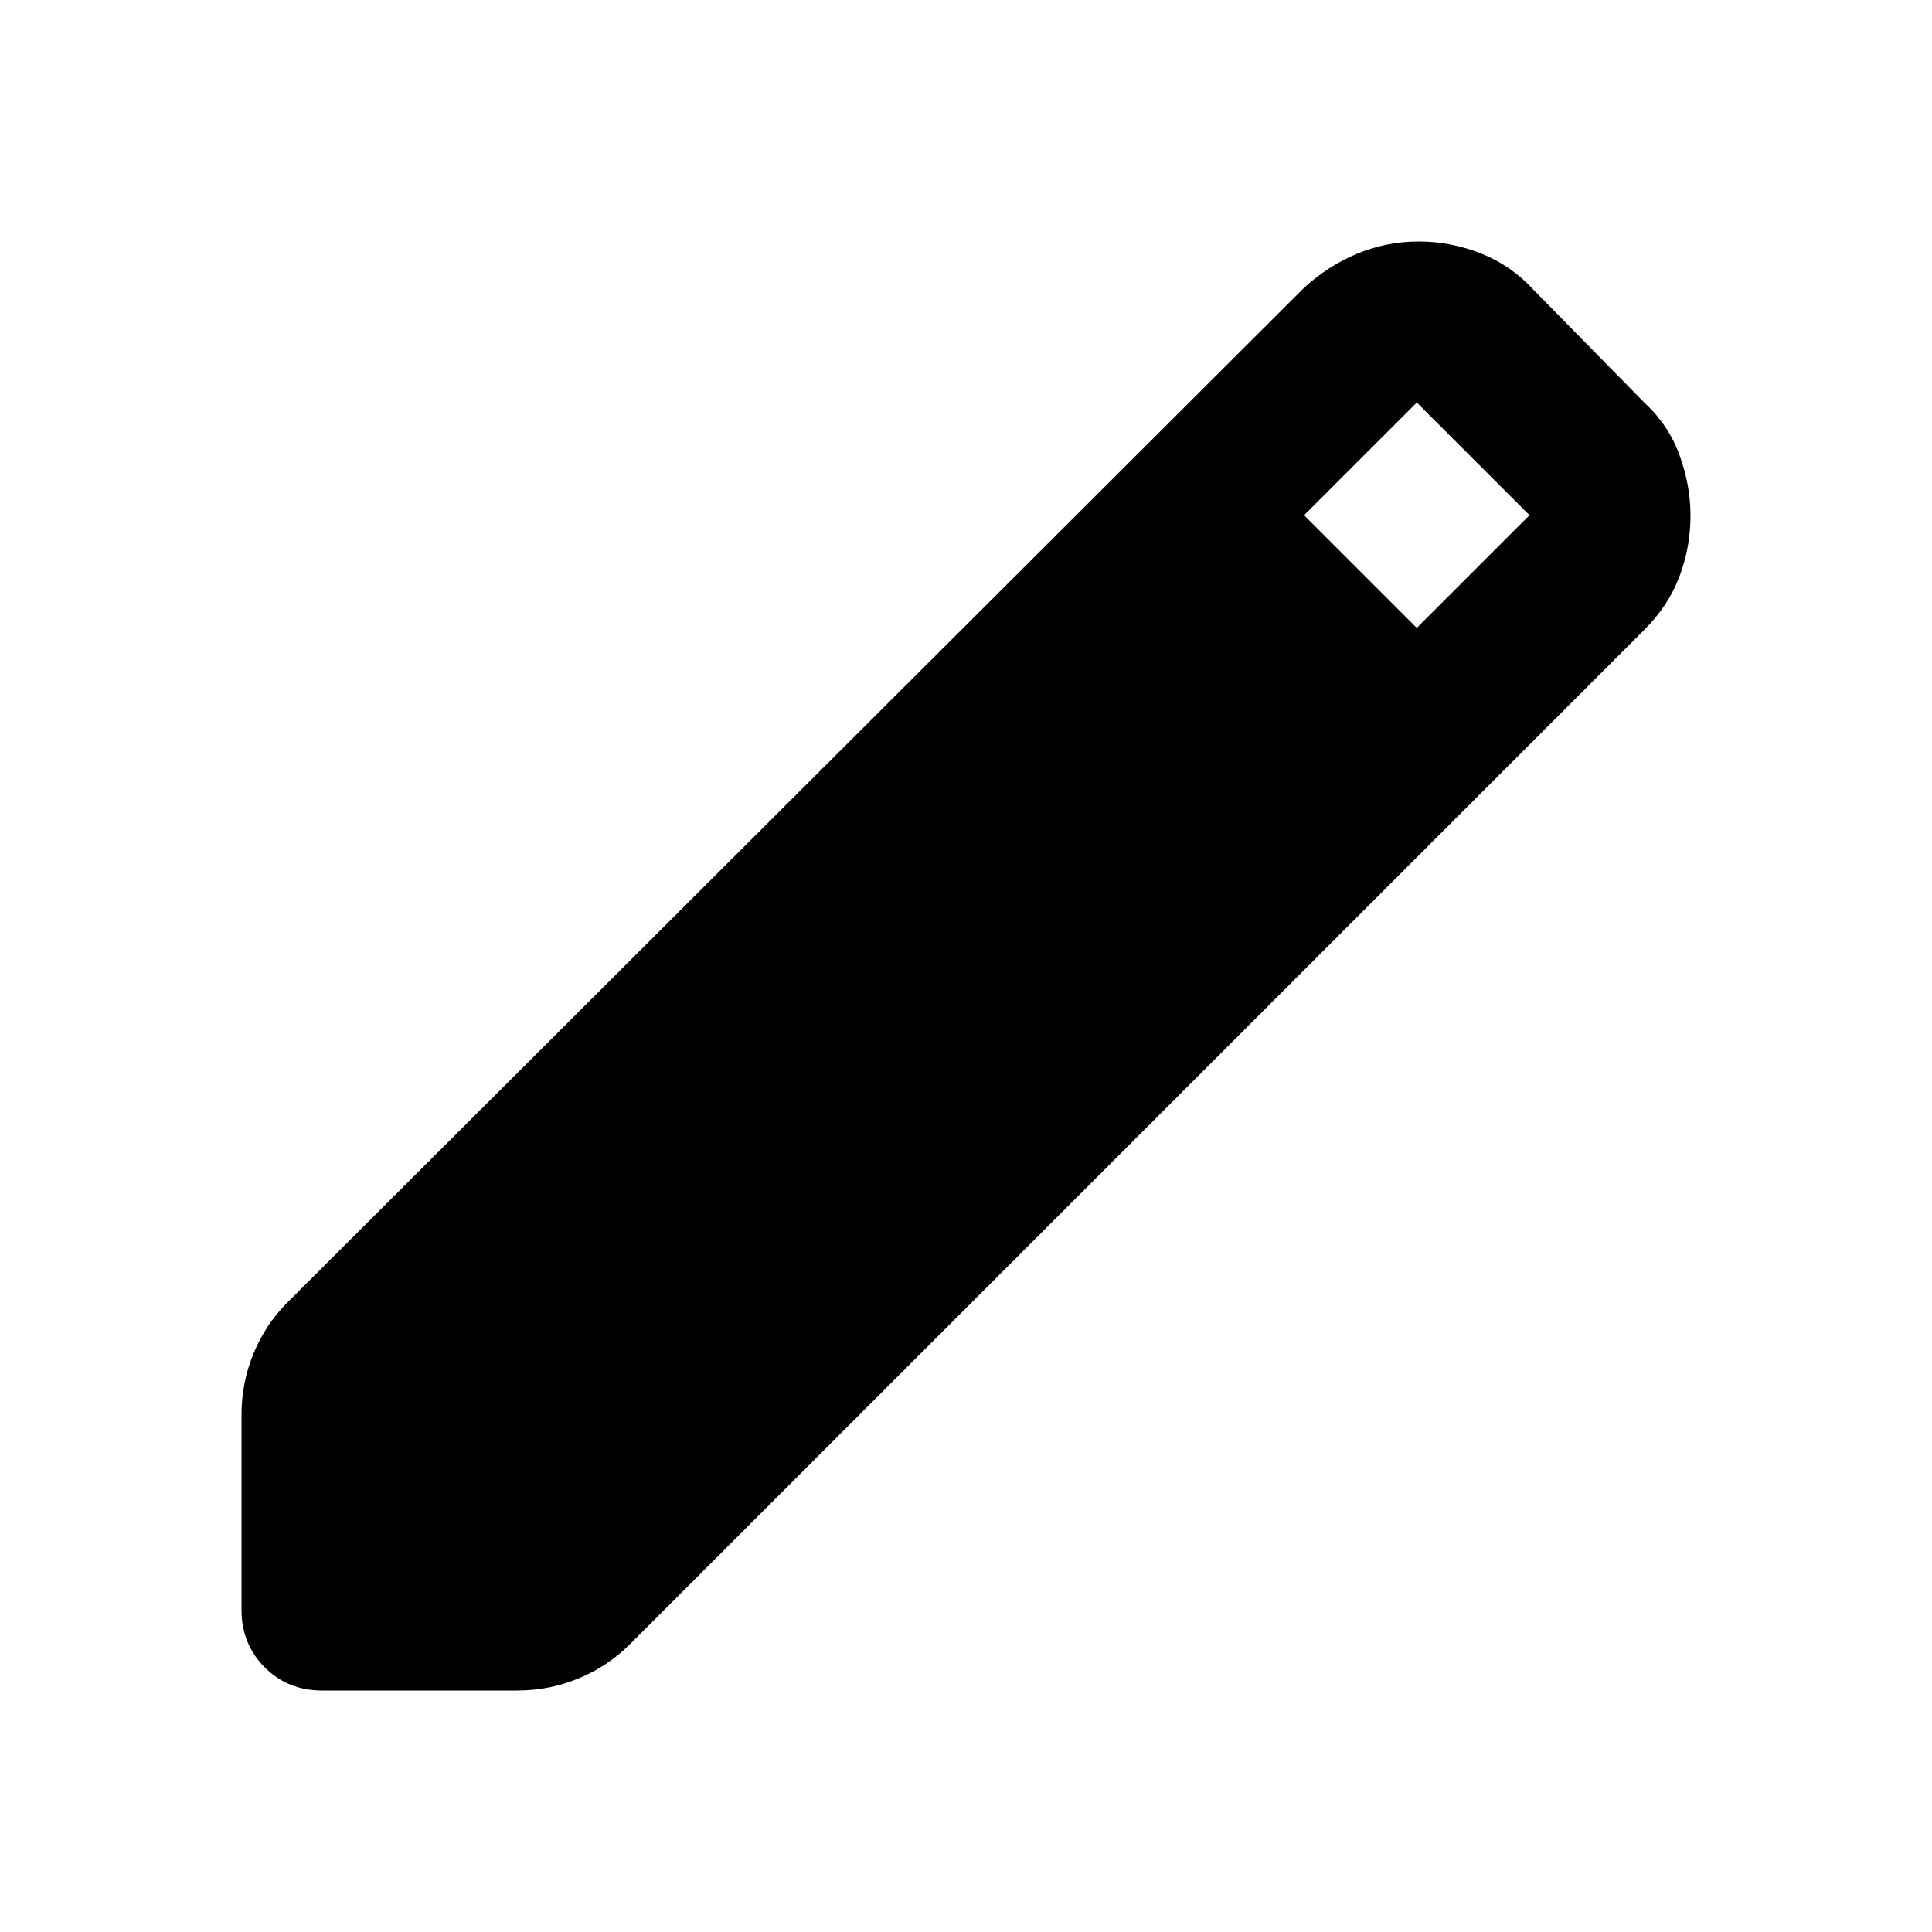
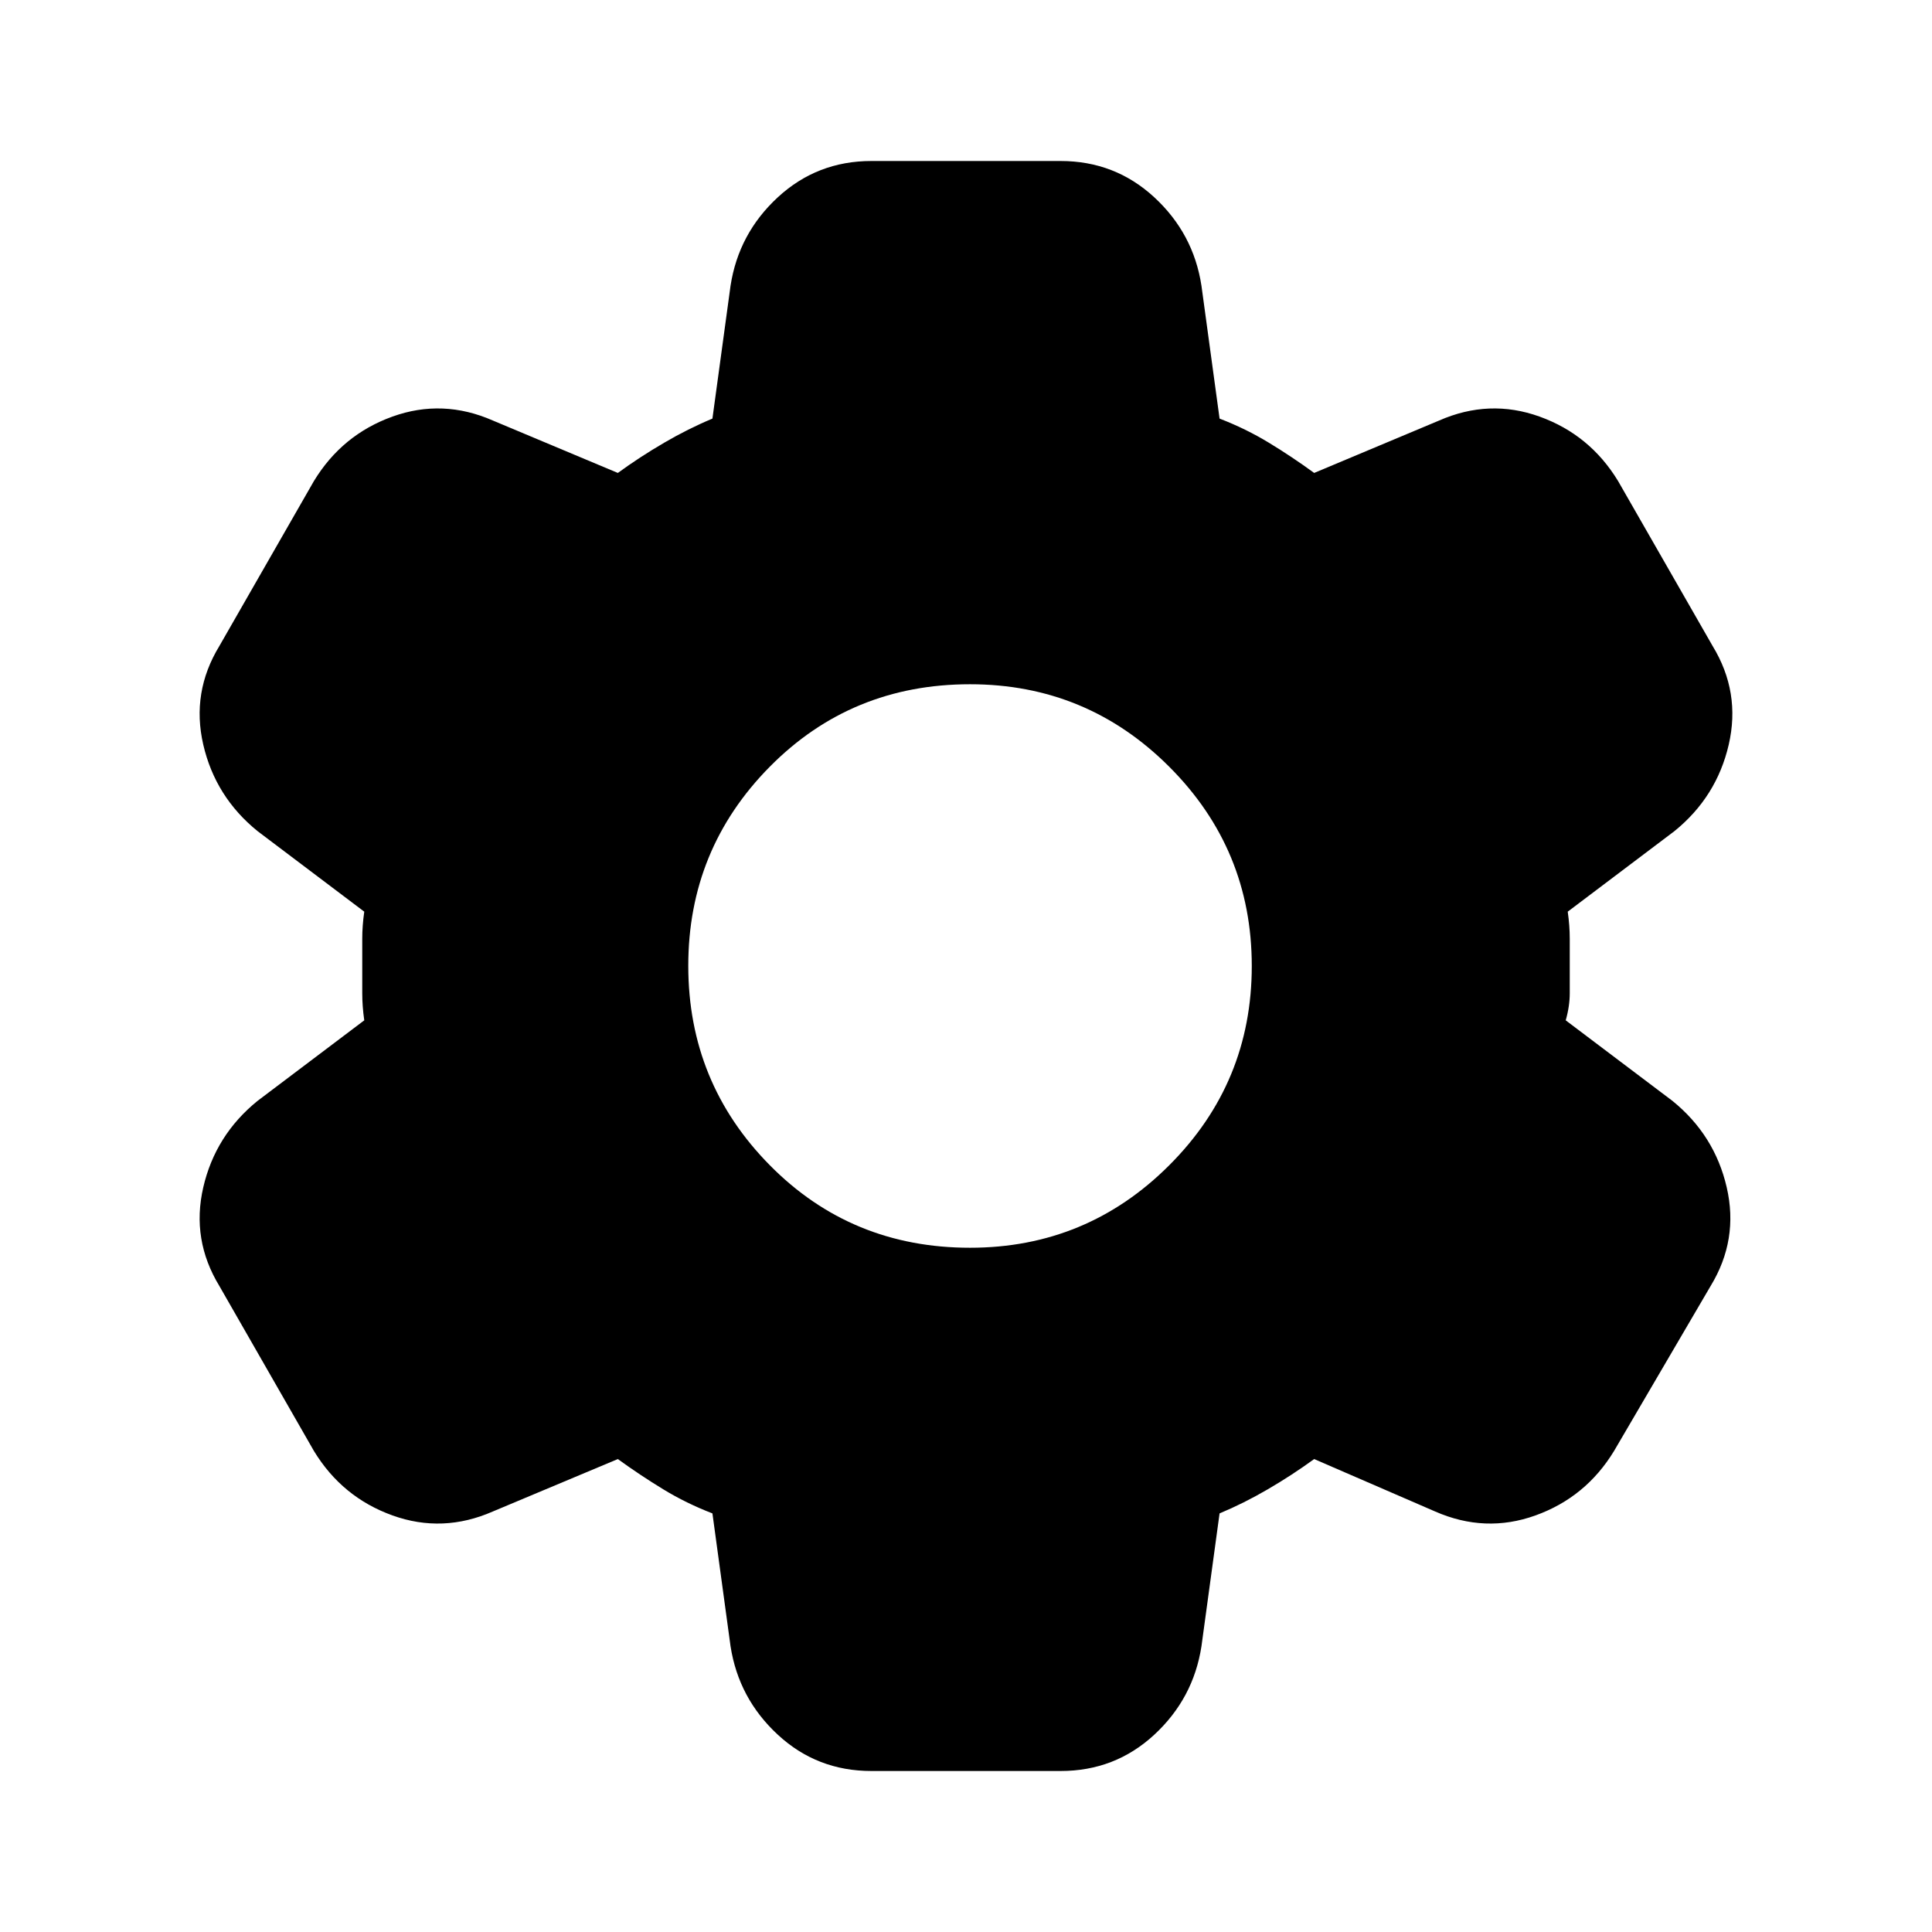
<svg xmlns="http://www.w3.org/2000/svg" width="32" height="32" viewBox="0 0 24 24">
-   <path fill="#000000" d="M4 21q-.425 0-.712-.288T3 20v-2.425q0-.4.15-.763t.425-.637L16.2 3.575q.3-.275.663-.425t.762-.15t.775.15t.65.45L20.425 5q.3.275.437.65T21 6.4q0 .4-.138.763t-.437.662l-12.6 12.6q-.275.275-.638.425t-.762.15zM17.6 7.8L19 6.4L17.6 5l-1.4 1.4z" />
+   <path fill="#000000" d="M10.825 22q-.675 0-1.162-.45t-.588-1.1L8.85 18.8q-.325-.125-.612-.3t-.563-.375l-1.55.65q-.625.275-1.25.05t-.975-.8l-1.175-2.05q-.35-.575-.2-1.225t.675-1.075l1.325-1Q4.5 12.5 4.5 12.337v-.675q0-.162.025-.337l-1.325-1Q2.675 9.9 2.525 9.25t.2-1.225L3.9 5.975q.35-.575.975-.8t1.25.05l1.55.65q.275-.2.575-.375t.6-.3l.225-1.65q.1-.65.588-1.1T10.825 2h2.35q.675 0 1.163.45t.587 1.1l.225 1.65q.325.125.613.3t.562.375l1.55-.65q.625-.275 1.25-.05t.975.8l1.175 2.05q.35.575.2 1.225t-.675 1.075l-1.325 1q.025.175.025.338v.674q0 .163-.05.338l1.325 1q.525.425.675 1.075t-.2 1.225l-1.2 2.05q-.35.575-.975.8t-1.25-.05l-1.5-.65q-.275.2-.575.375t-.6.3l-.225 1.65q-.1.65-.587 1.1t-1.163.45zm1.225-6.5q1.45 0 2.475-1.025T15.55 12t-1.025-2.475T12.05 8.5q-1.475 0-2.488 1.025T8.55 12t1.013 2.475T12.05 15.5" />
</svg>
